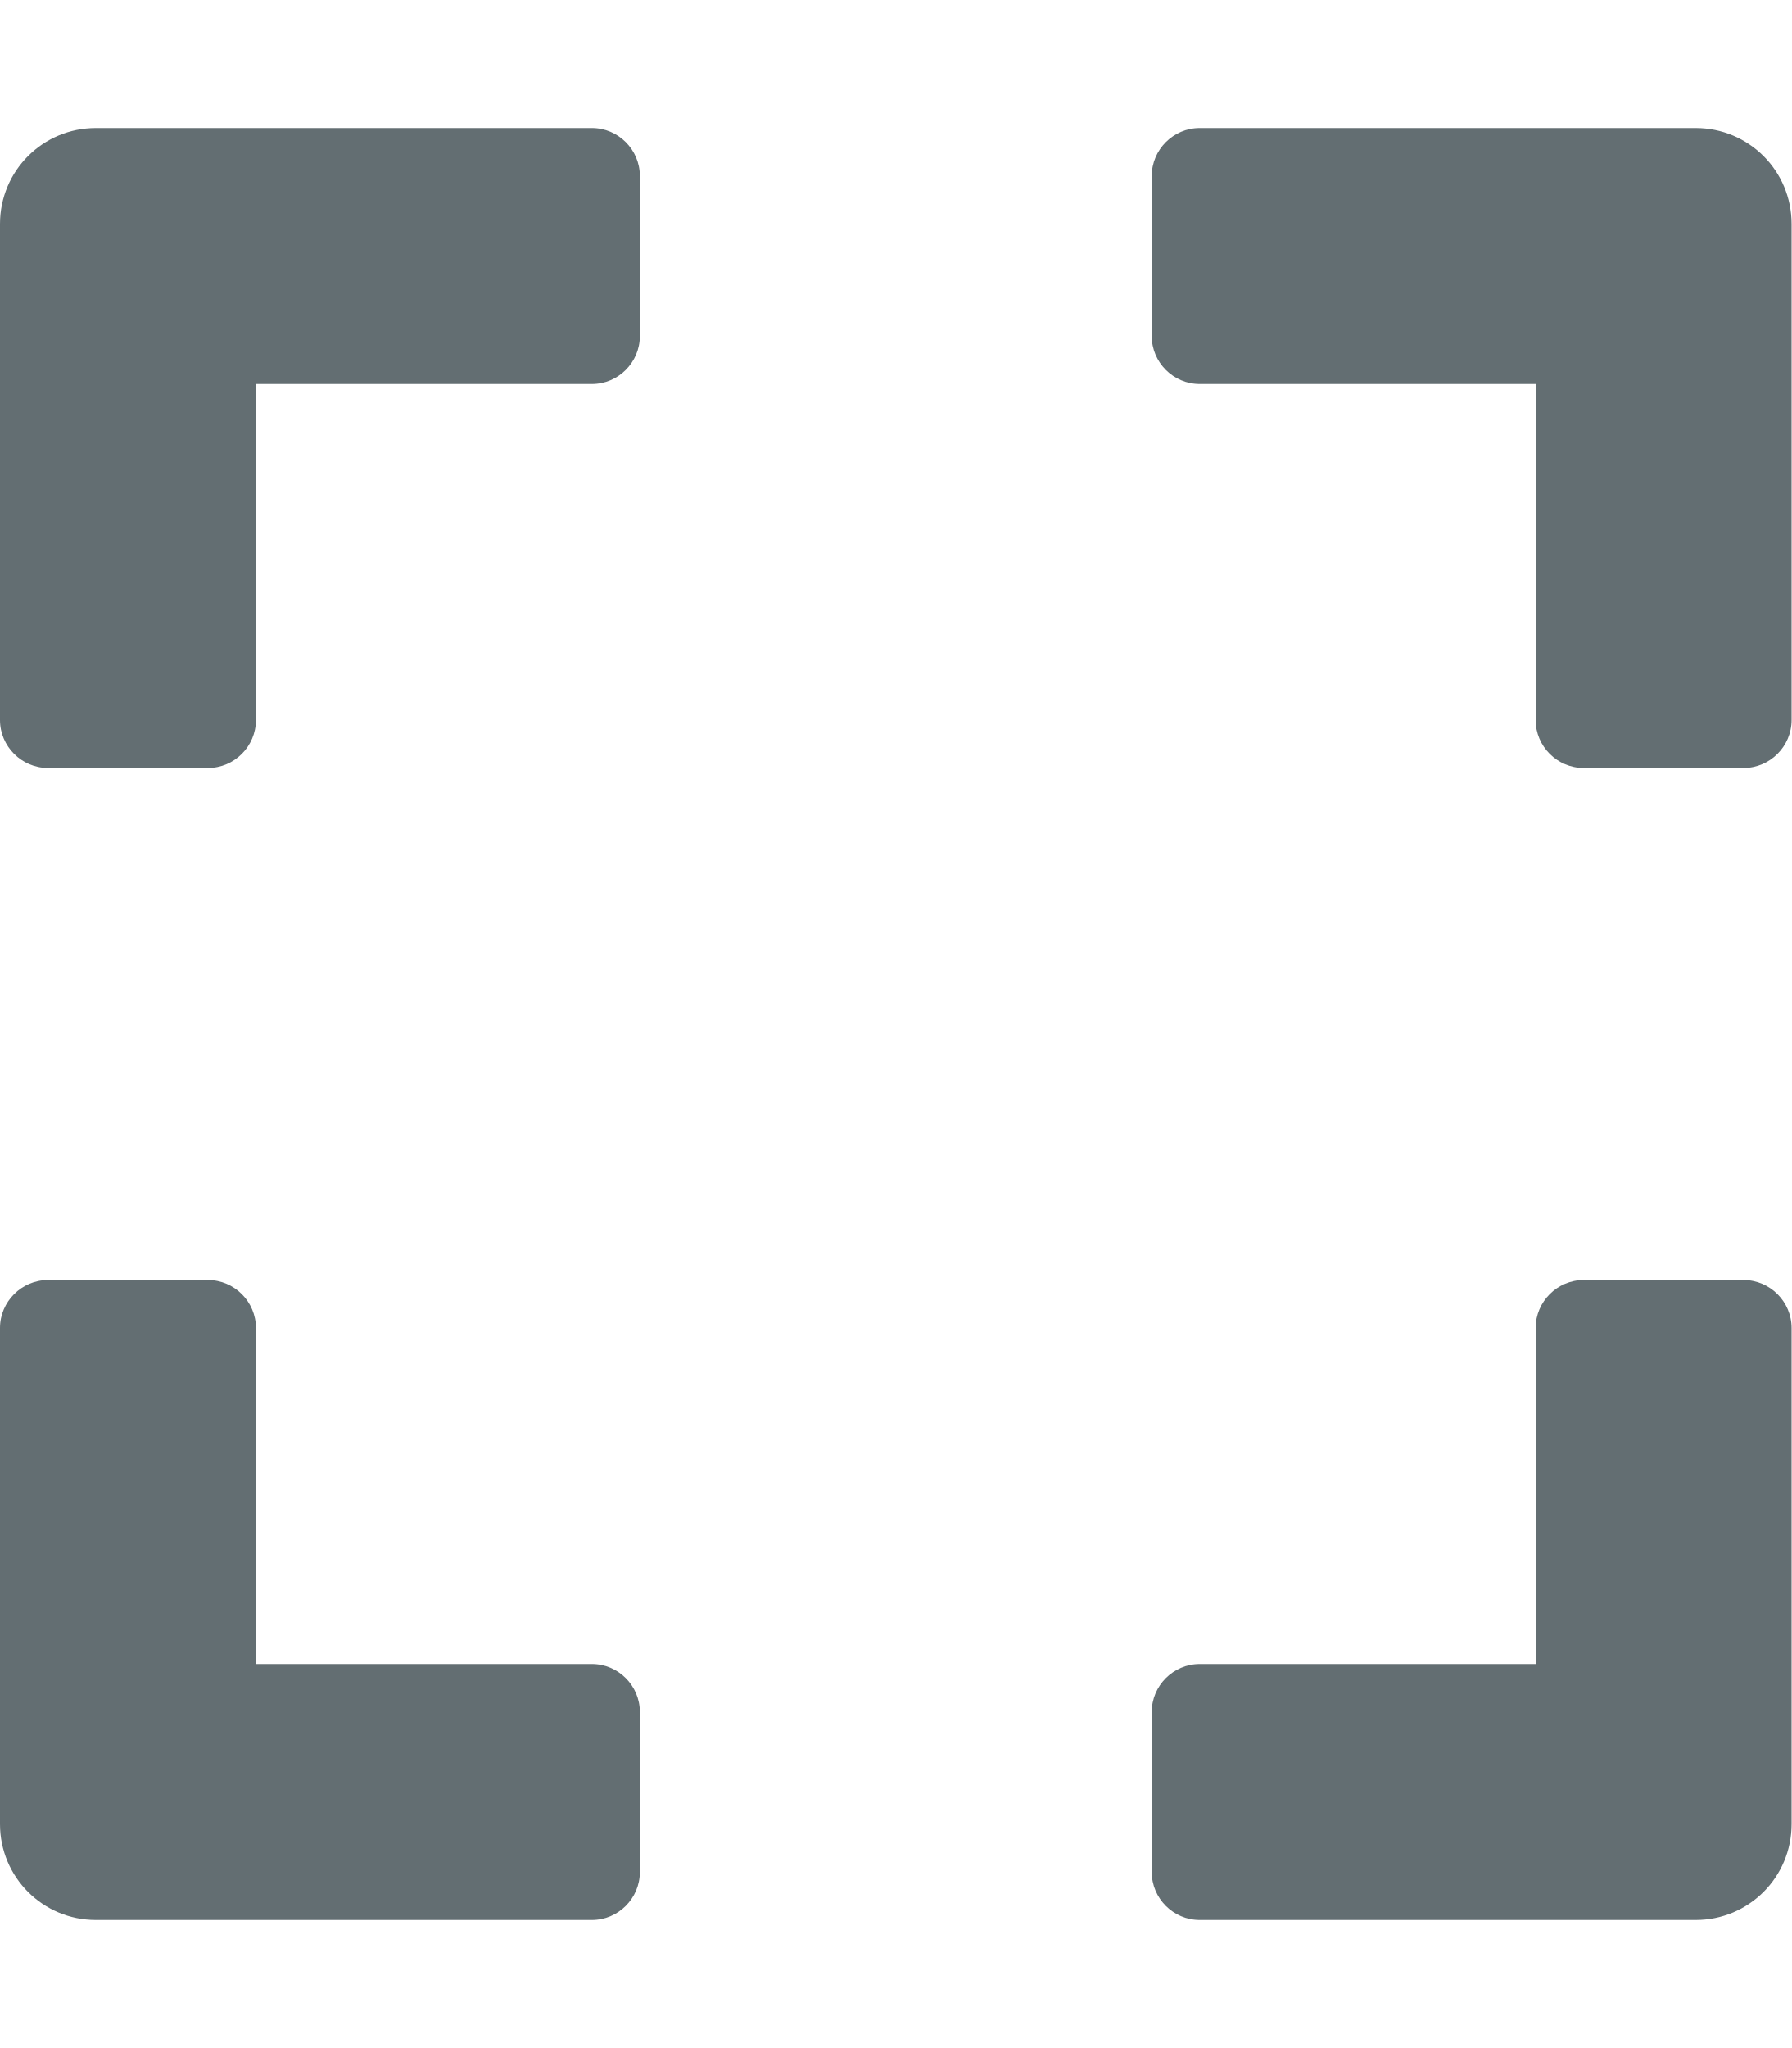
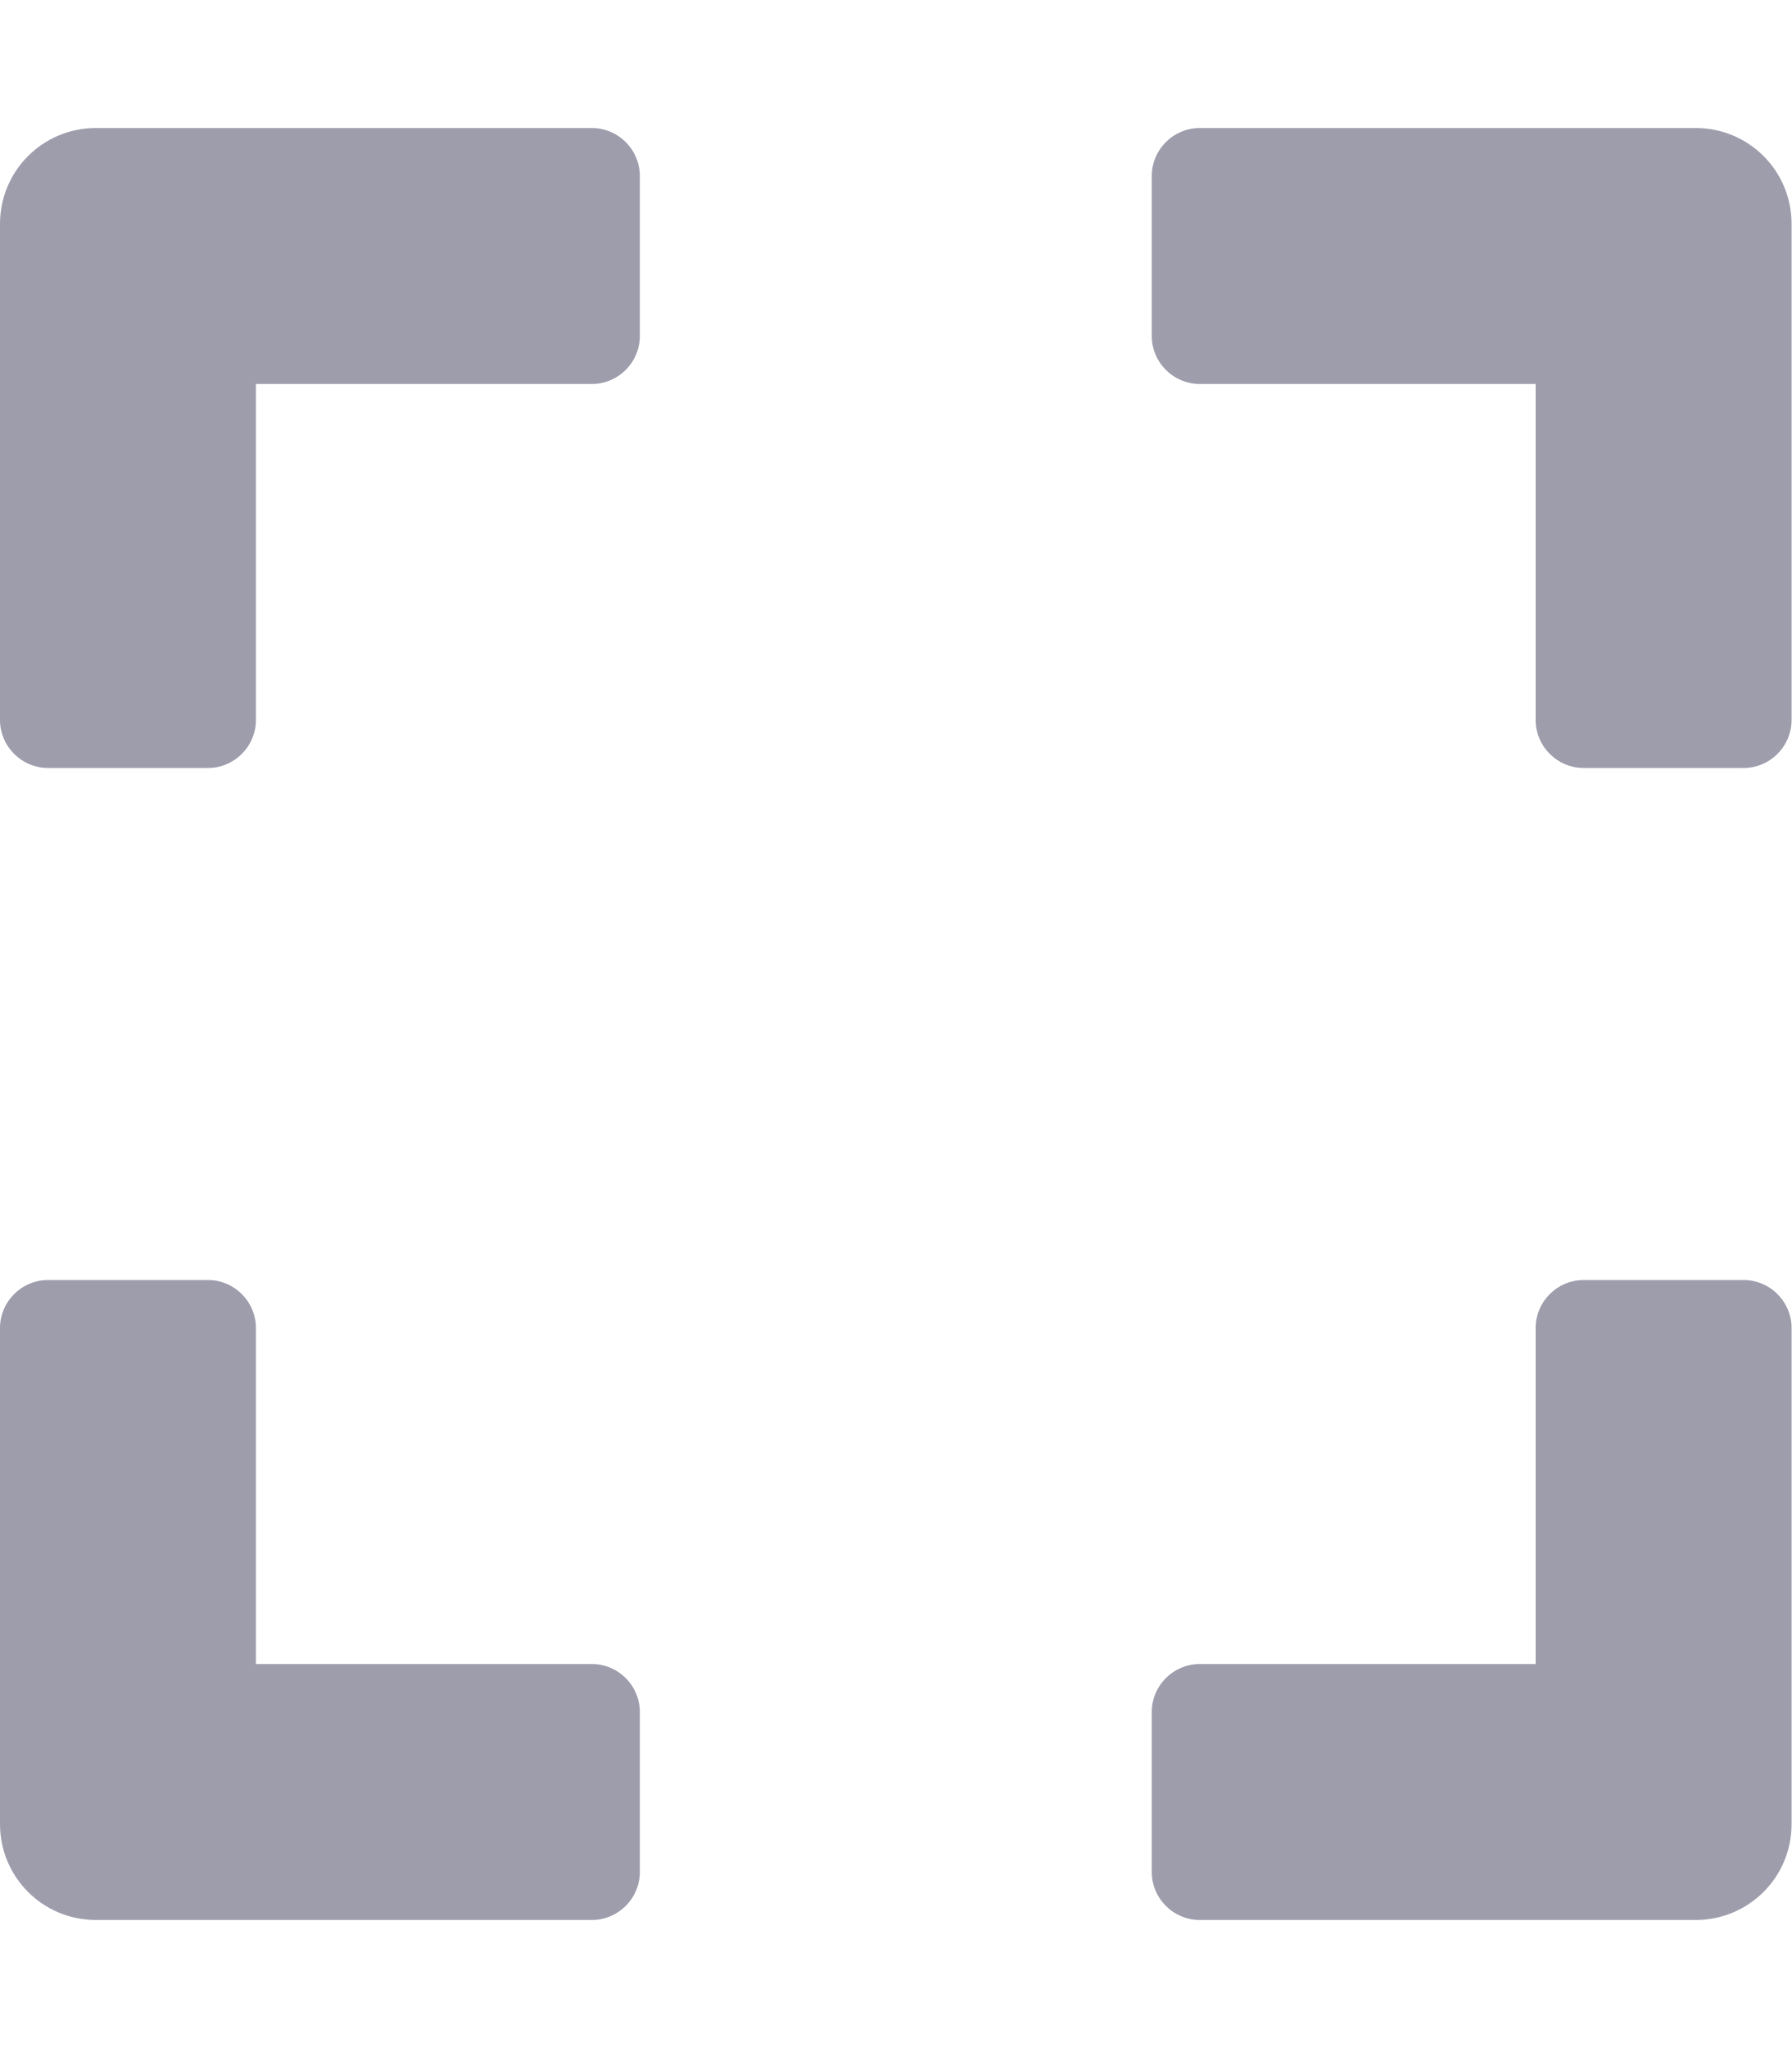
<svg xmlns="http://www.w3.org/2000/svg" aria-hidden="true" focusable="false" data-prefix="fas" data-icon="expand" class="svg-inline--fa fa-expand fa-w-14" role="img" viewBox="0 0 448 512">
-   <path fill="#636e72" d="M0 180V56c0-13.3 10.7-24 24-24h124c6.6 0 12 5.4 12 12v40c0 6.6-5.4 12-12 12H64v84c0 6.6-5.4 12-12 12H12c-6.6 0-12-5.4-12-12zM288 44v40c0 6.6 5.4 12 12 12h84v84c0 6.6 5.4 12 12 12h40c6.6 0 12-5.4 12-12V56c0-13.3-10.7-24-24-24H300c-6.6 0-12 5.4-12 12zm148 276h-40c-6.6 0-12 5.4-12 12v84h-84c-6.6 0-12 5.4-12 12v40c0 6.6 5.4 12 12 12h124c13.3 0 24-10.7 24-24V332c0-6.6-5.4-12-12-12zM160 468v-40c0-6.6-5.4-12-12-12H64v-84c0-6.6-5.4-12-12-12H12c-6.6 0-12 5.4-12 12v124c0 13.3 10.7 24 24 24h124c6.6 0 12-5.4 12-12z" />
+   <path fill="#9e9dac" d="M0 180V56c0-13.3 10.7-24 24-24h124c6.6 0 12 5.4 12 12v40c0 6.6-5.4 12-12 12H64v84c0 6.6-5.4 12-12 12H12c-6.6 0-12-5.4-12-12zM288 44v40c0 6.6 5.4 12 12 12h84v84c0 6.6 5.4 12 12 12h40c6.6 0 12-5.4 12-12V56c0-13.3-10.7-24-24-24H300c-6.6 0-12 5.4-12 12zm148 276h-40c-6.6 0-12 5.4-12 12v84h-84c-6.6 0-12 5.4-12 12v40c0 6.6 5.4 12 12 12h124c13.3 0 24-10.7 24-24V332c0-6.6-5.4-12-12-12zM160 468v-40c0-6.6-5.4-12-12-12H64v-84c0-6.6-5.4-12-12-12H12c-6.6 0-12 5.4-12 12v124c0 13.3 10.7 24 24 24h124c6.6 0 12-5.4 12-12z" />
</svg>
